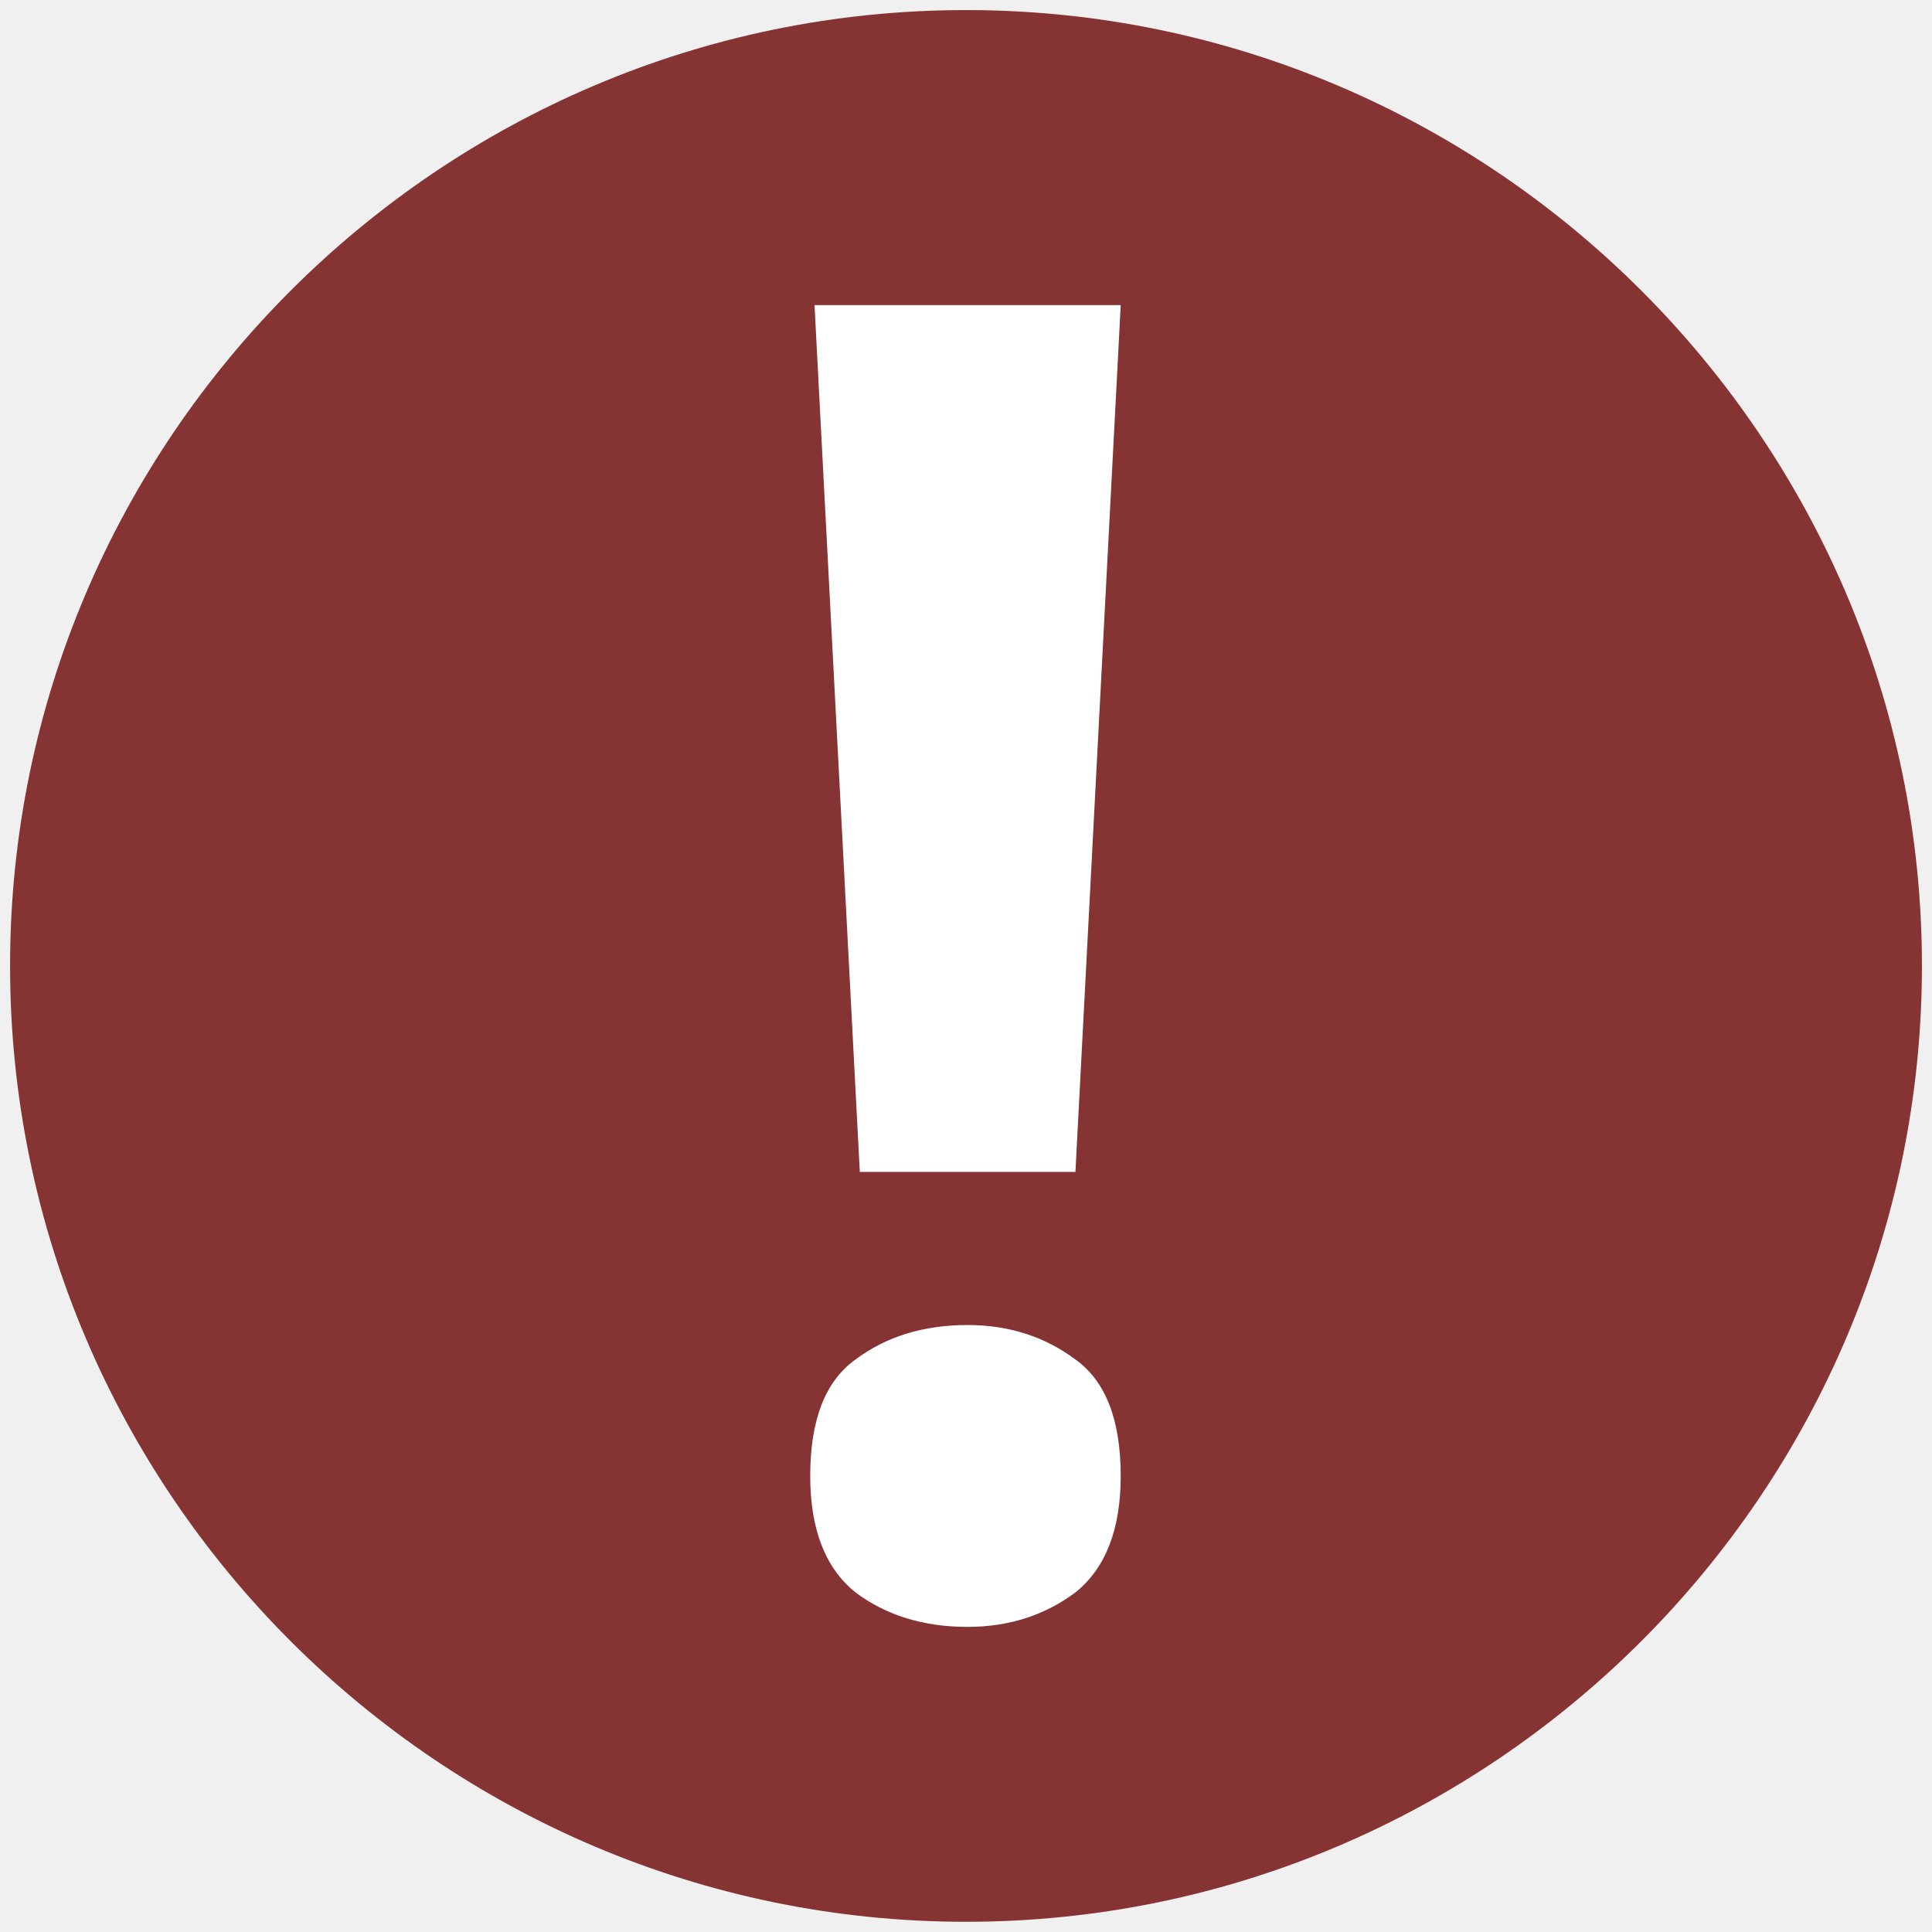
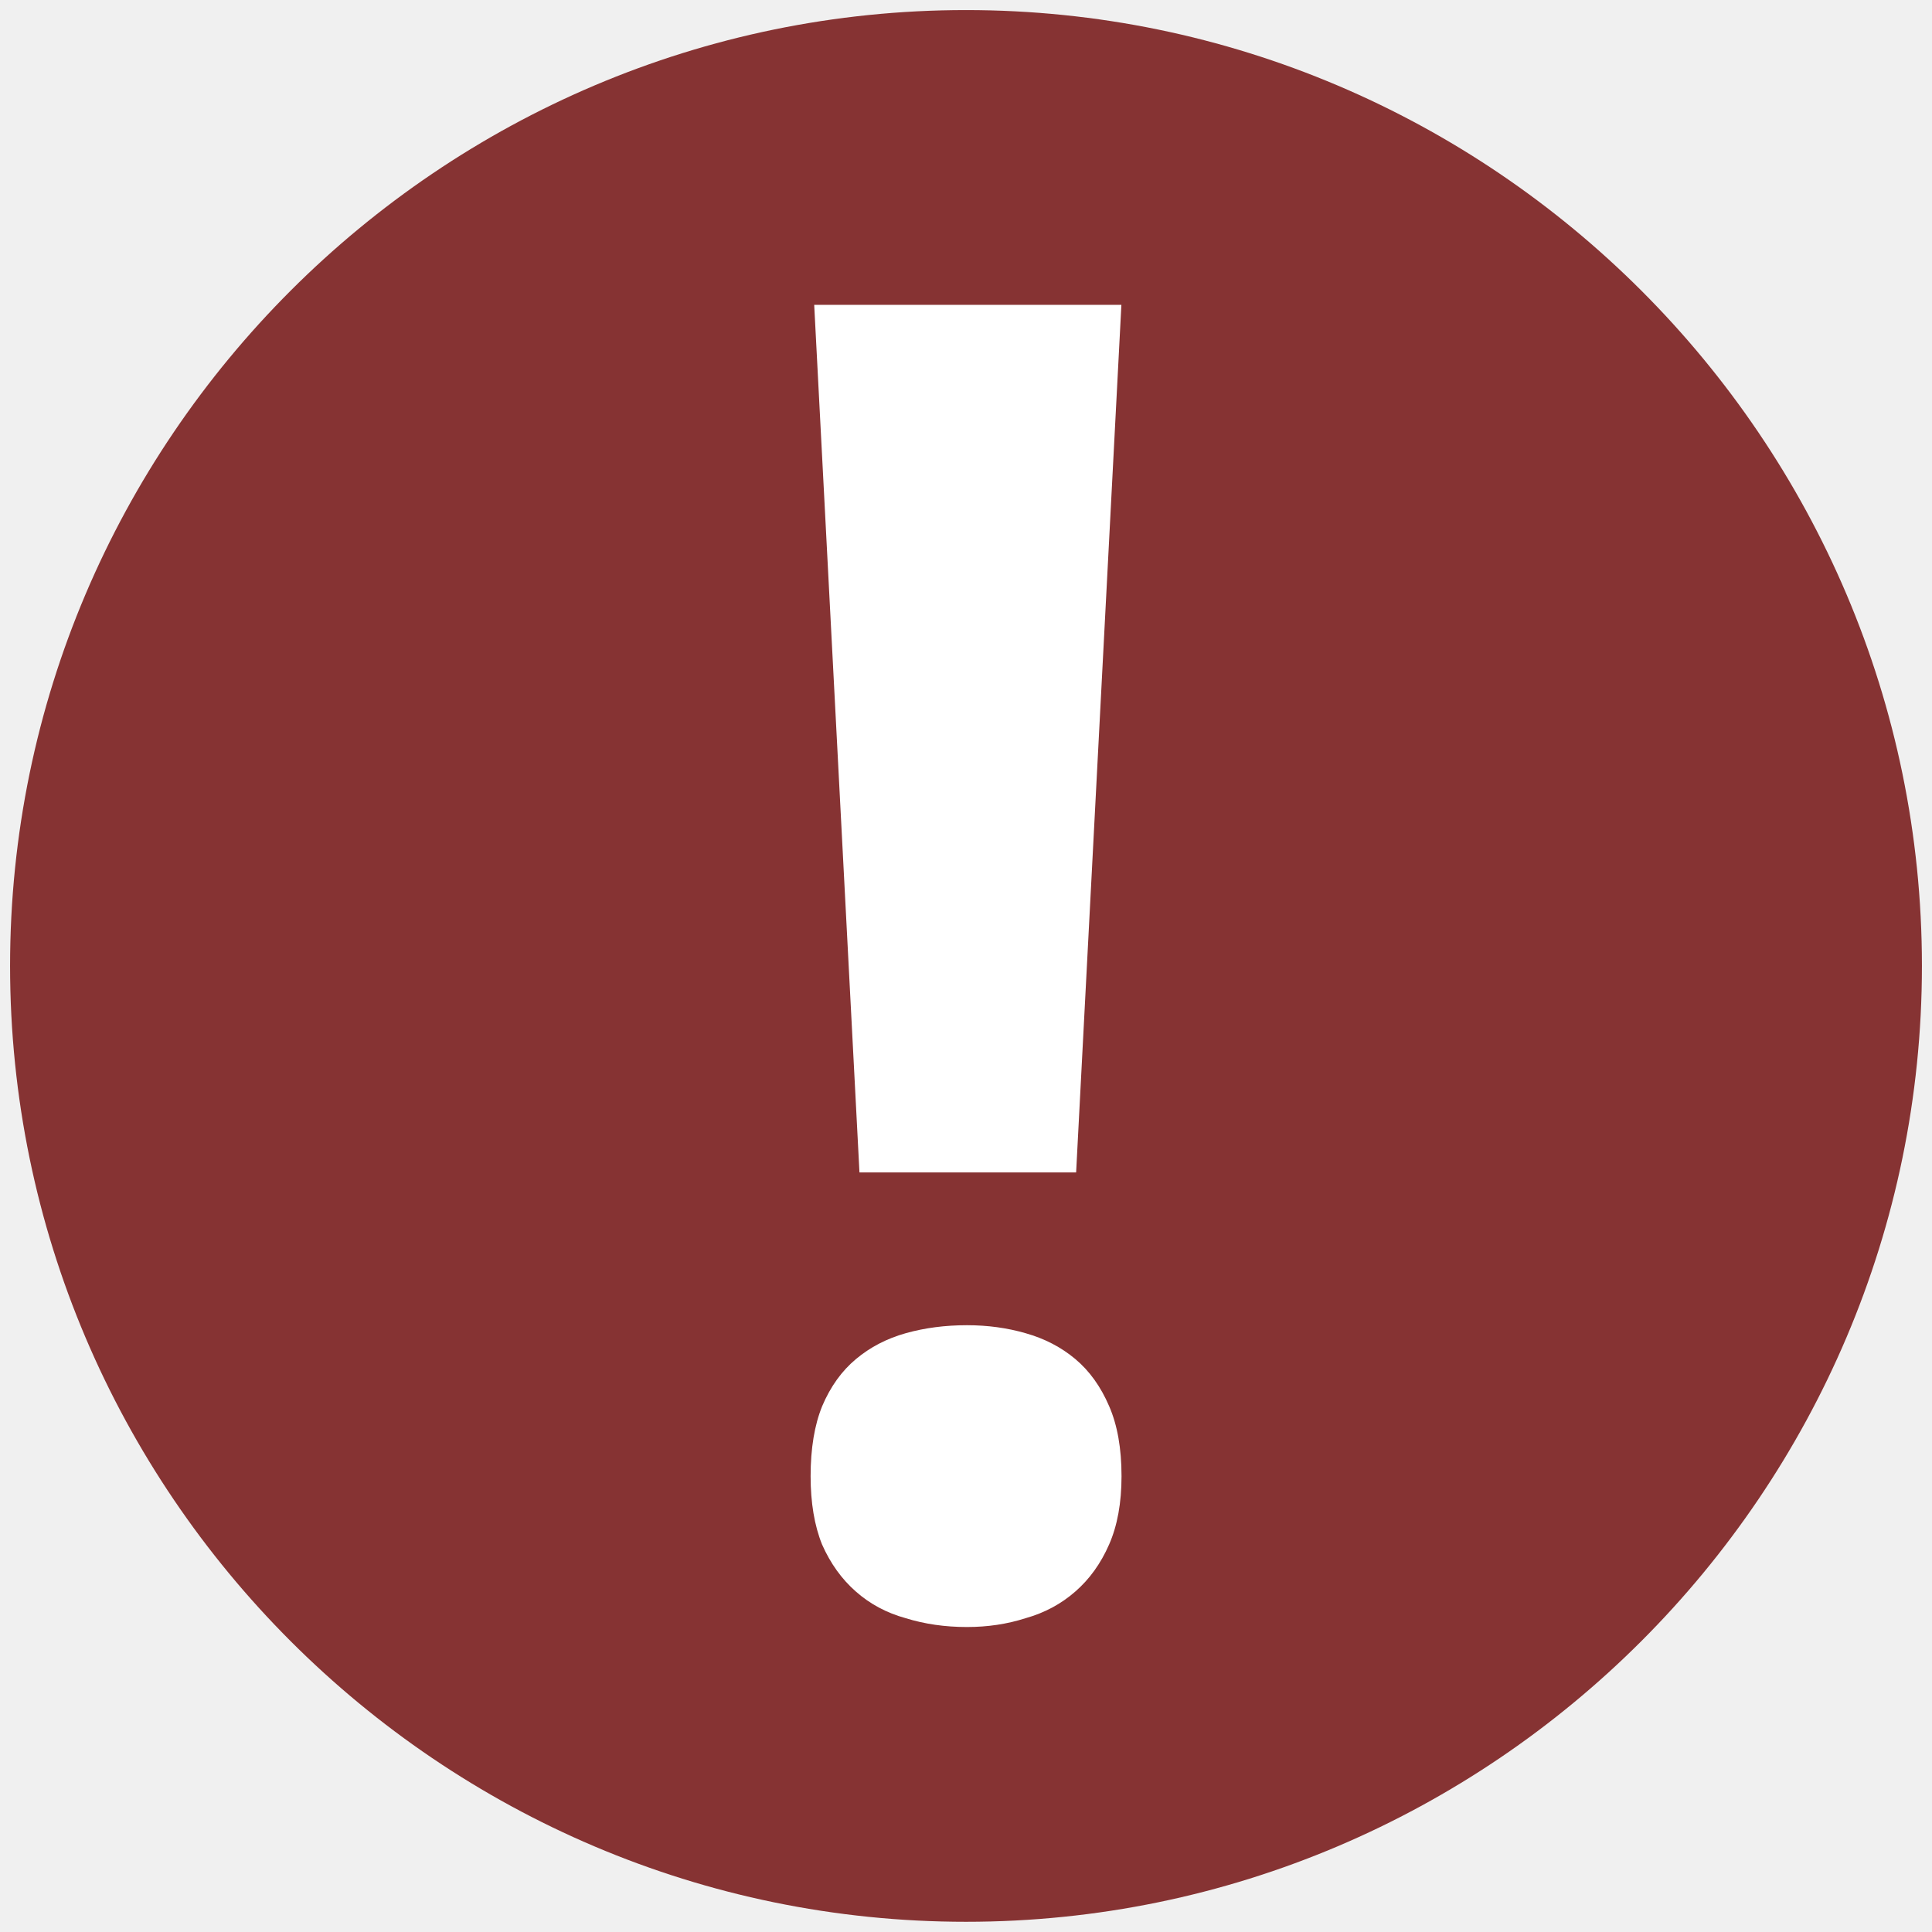
<svg xmlns="http://www.w3.org/2000/svg" version="1.1" width="14" height="14" id="svg7254">
  <defs id="defs7256" />
  <path d="m 7,0.073 c -3.814,0 -6.927,3.113 -6.927,6.926 0,3.814 3.113,6.927 6.927,6.927 3.814,0 6.927,-3.114 6.927,-6.927 0,-3.814 -3.113,-6.926 -6.927,-6.926 z" id="path3004-90-9-2-6-5-7-76" style="color:#000000;display:inline;overflow:visible;visibility:visible;fill:#863333;fill-opacity:1;fill-rule:nonzero;stroke:none;stroke-width:65;marker:none;enable-background:accumulate" />
-   <text xml:space="preserve" style="font-style:normal;font-variant:normal;font-weight:bold;font-stretch:normal;font-size:13.179px;line-height:125%;font-family:'Droid Sans';-inkscape-font-specification:'Droid Sans, Bold';text-align:start;letter-spacing:0px;word-spacing:0px;writing-mode:lr-tb;text-anchor:start;fill:#ffffff;fill-opacity:1;stroke:none;stroke-width:1px;stroke-linecap:butt;stroke-linejoin:miter;stroke-opacity:1" x="5.121" y="11.617" id="text4359-7-9-0-9">
-     <tspan id="tspan4361-9-5-7-0" x="5.121" y="11.617">!</tspan>
-   </text>
+   <g aria-label="!" id="text4359-7-9-0-9" style="font-weight:bold;font-size:13.179px;line-height:125%;font-family:'Droid Sans';-inkscape-font-specification:'Droid Sans, Bold';letter-spacing:0px;word-spacing:0px;fill:#ffffff;stroke-width:1px">
+     <path d="M 7.798,8.496 H 6.228 L 5.9,2.209 H 8.126 Z M 5.874,10.697 q 0,-0.302 0.084,-0.508 0.09,-0.212 0.245,-0.341 0.154,-0.129 0.36,-0.187 0.206,-0.058 0.444,-0.058 0.225,0 0.425,0.058 0.206,0.058 0.36,0.187 0.154,0.129 0.245,0.341 0.09,0.206 0.09,0.508 0,0.29 -0.09,0.495 -0.09,0.206 -0.245,0.341 -0.154,0.135 -0.36,0.193 -0.199,0.064 -0.425,0.064 -0.238,0 -0.444,-0.064 Q 6.356,11.669 6.202,11.533 6.048,11.398 5.957,11.192 5.874,10.986 5.874,10.697 Z" id="path10" />
+   </g>
</svg>
